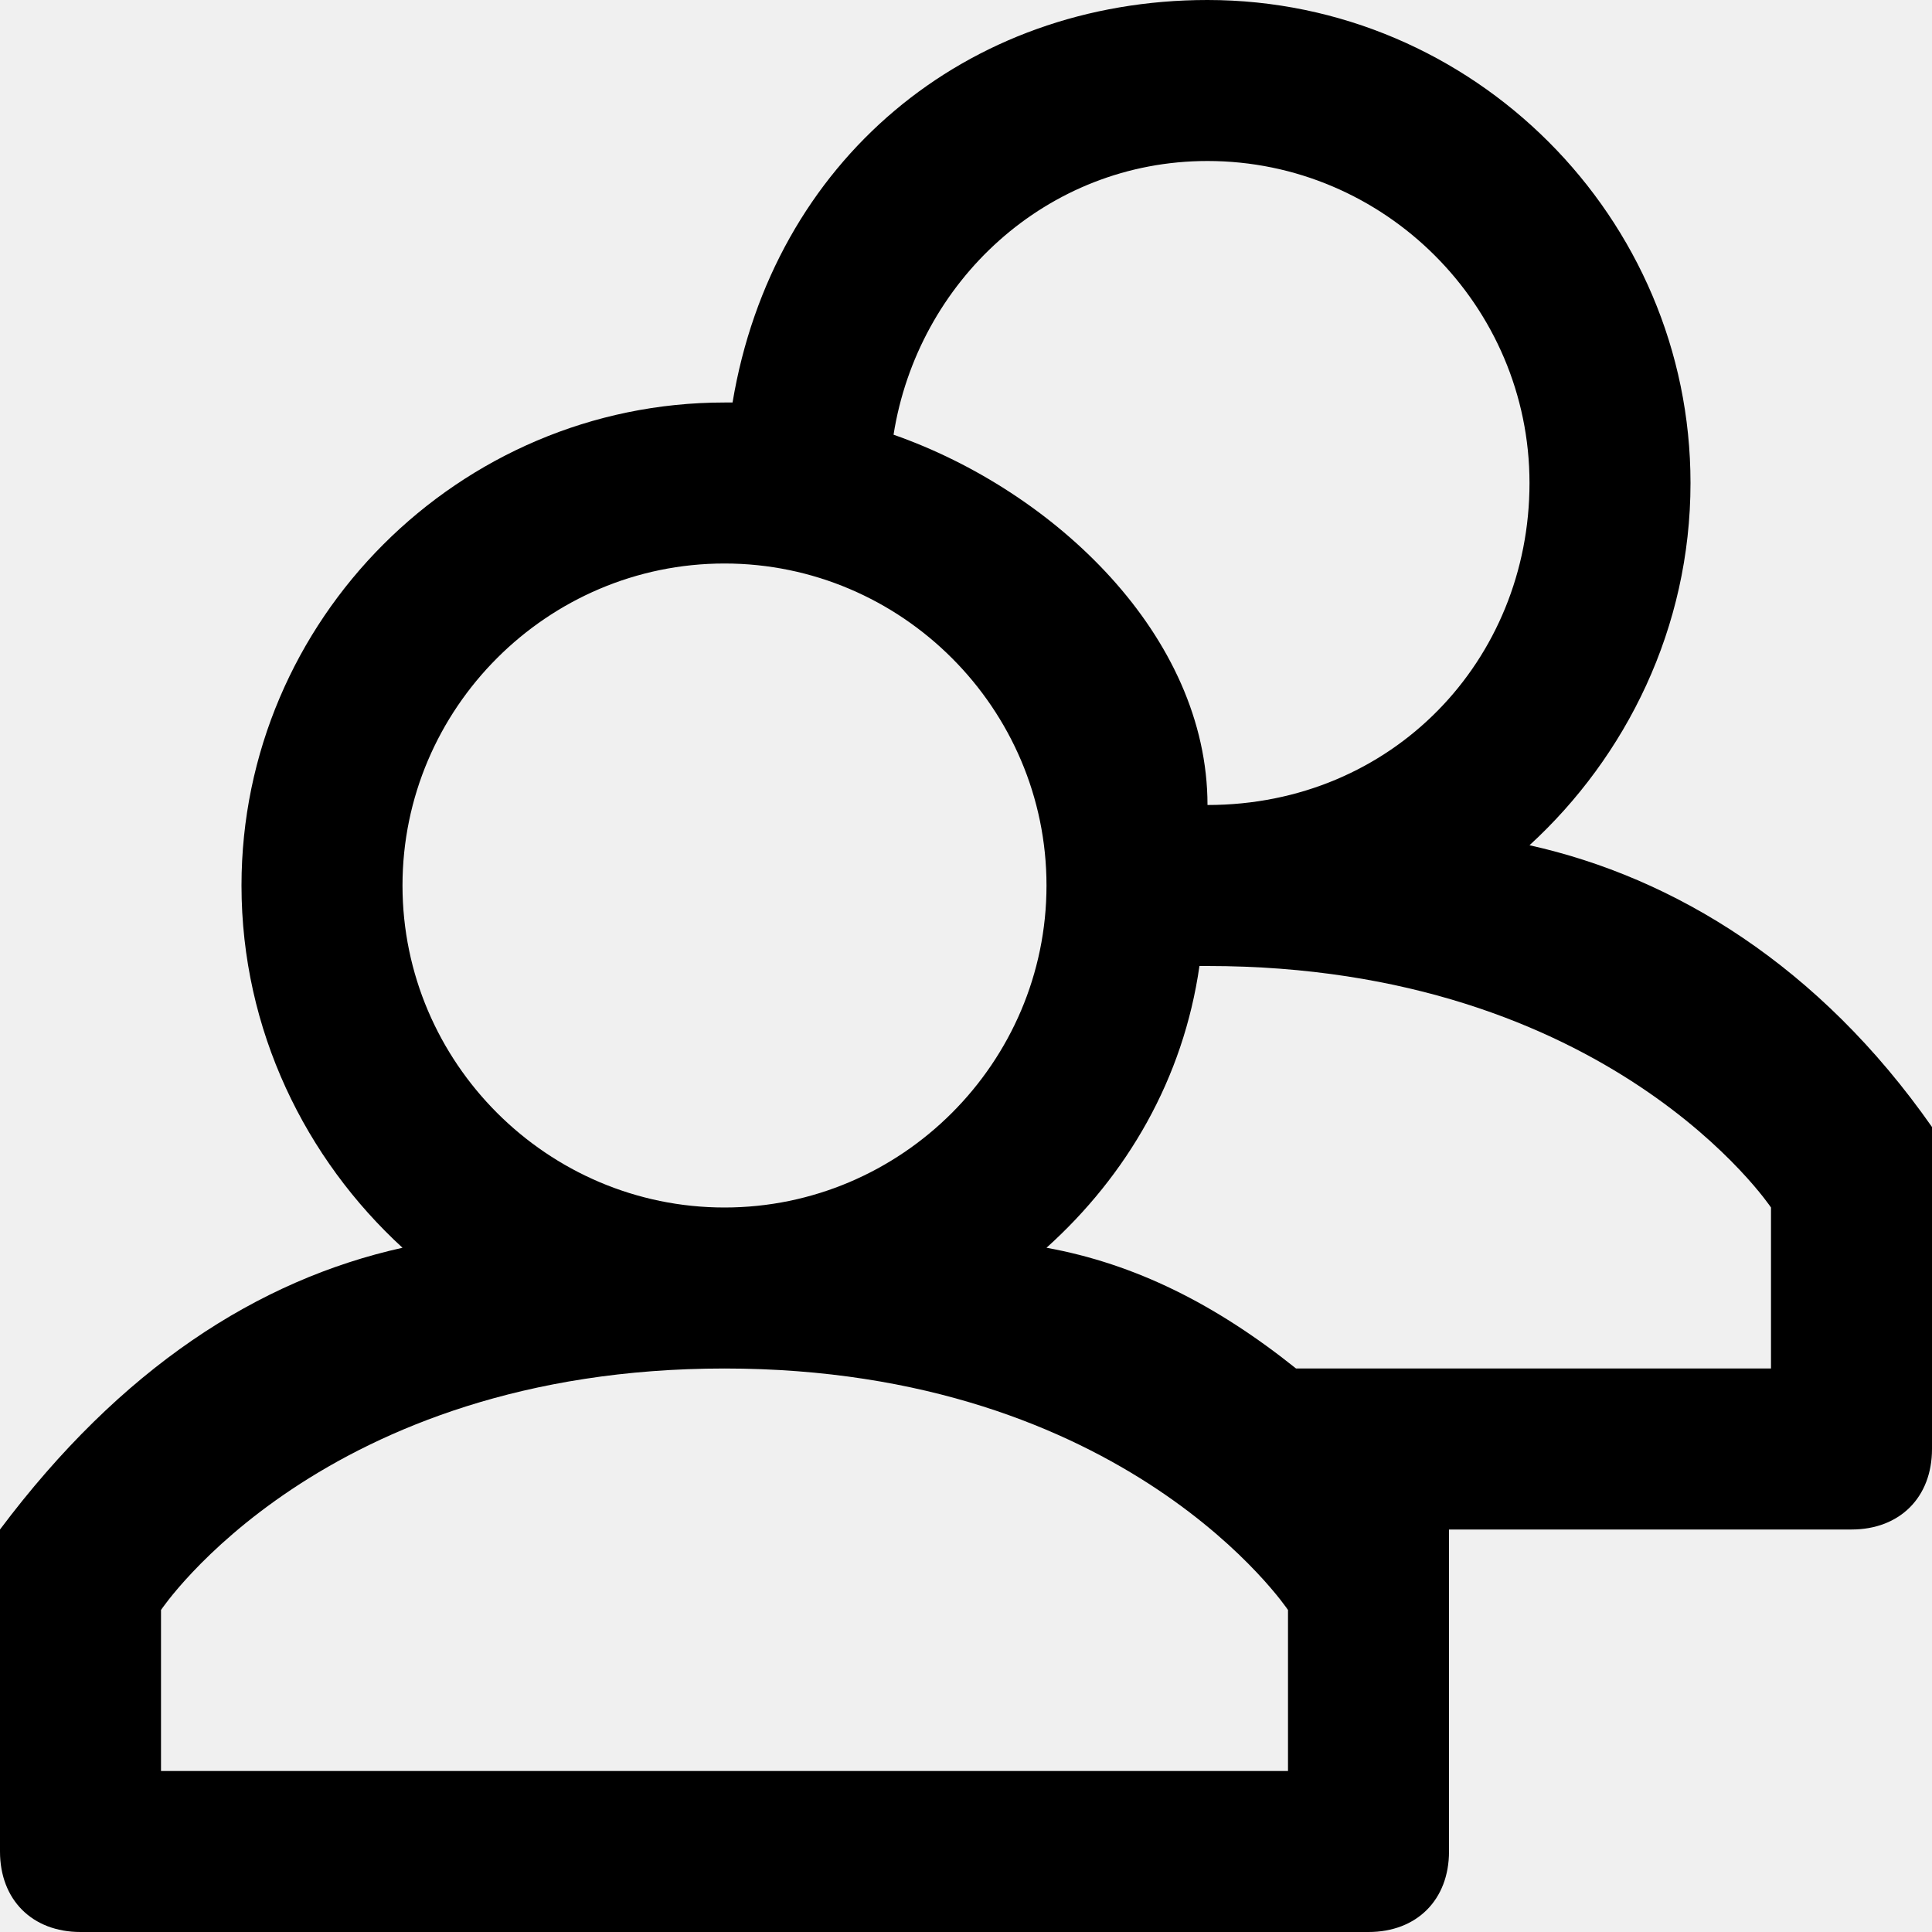
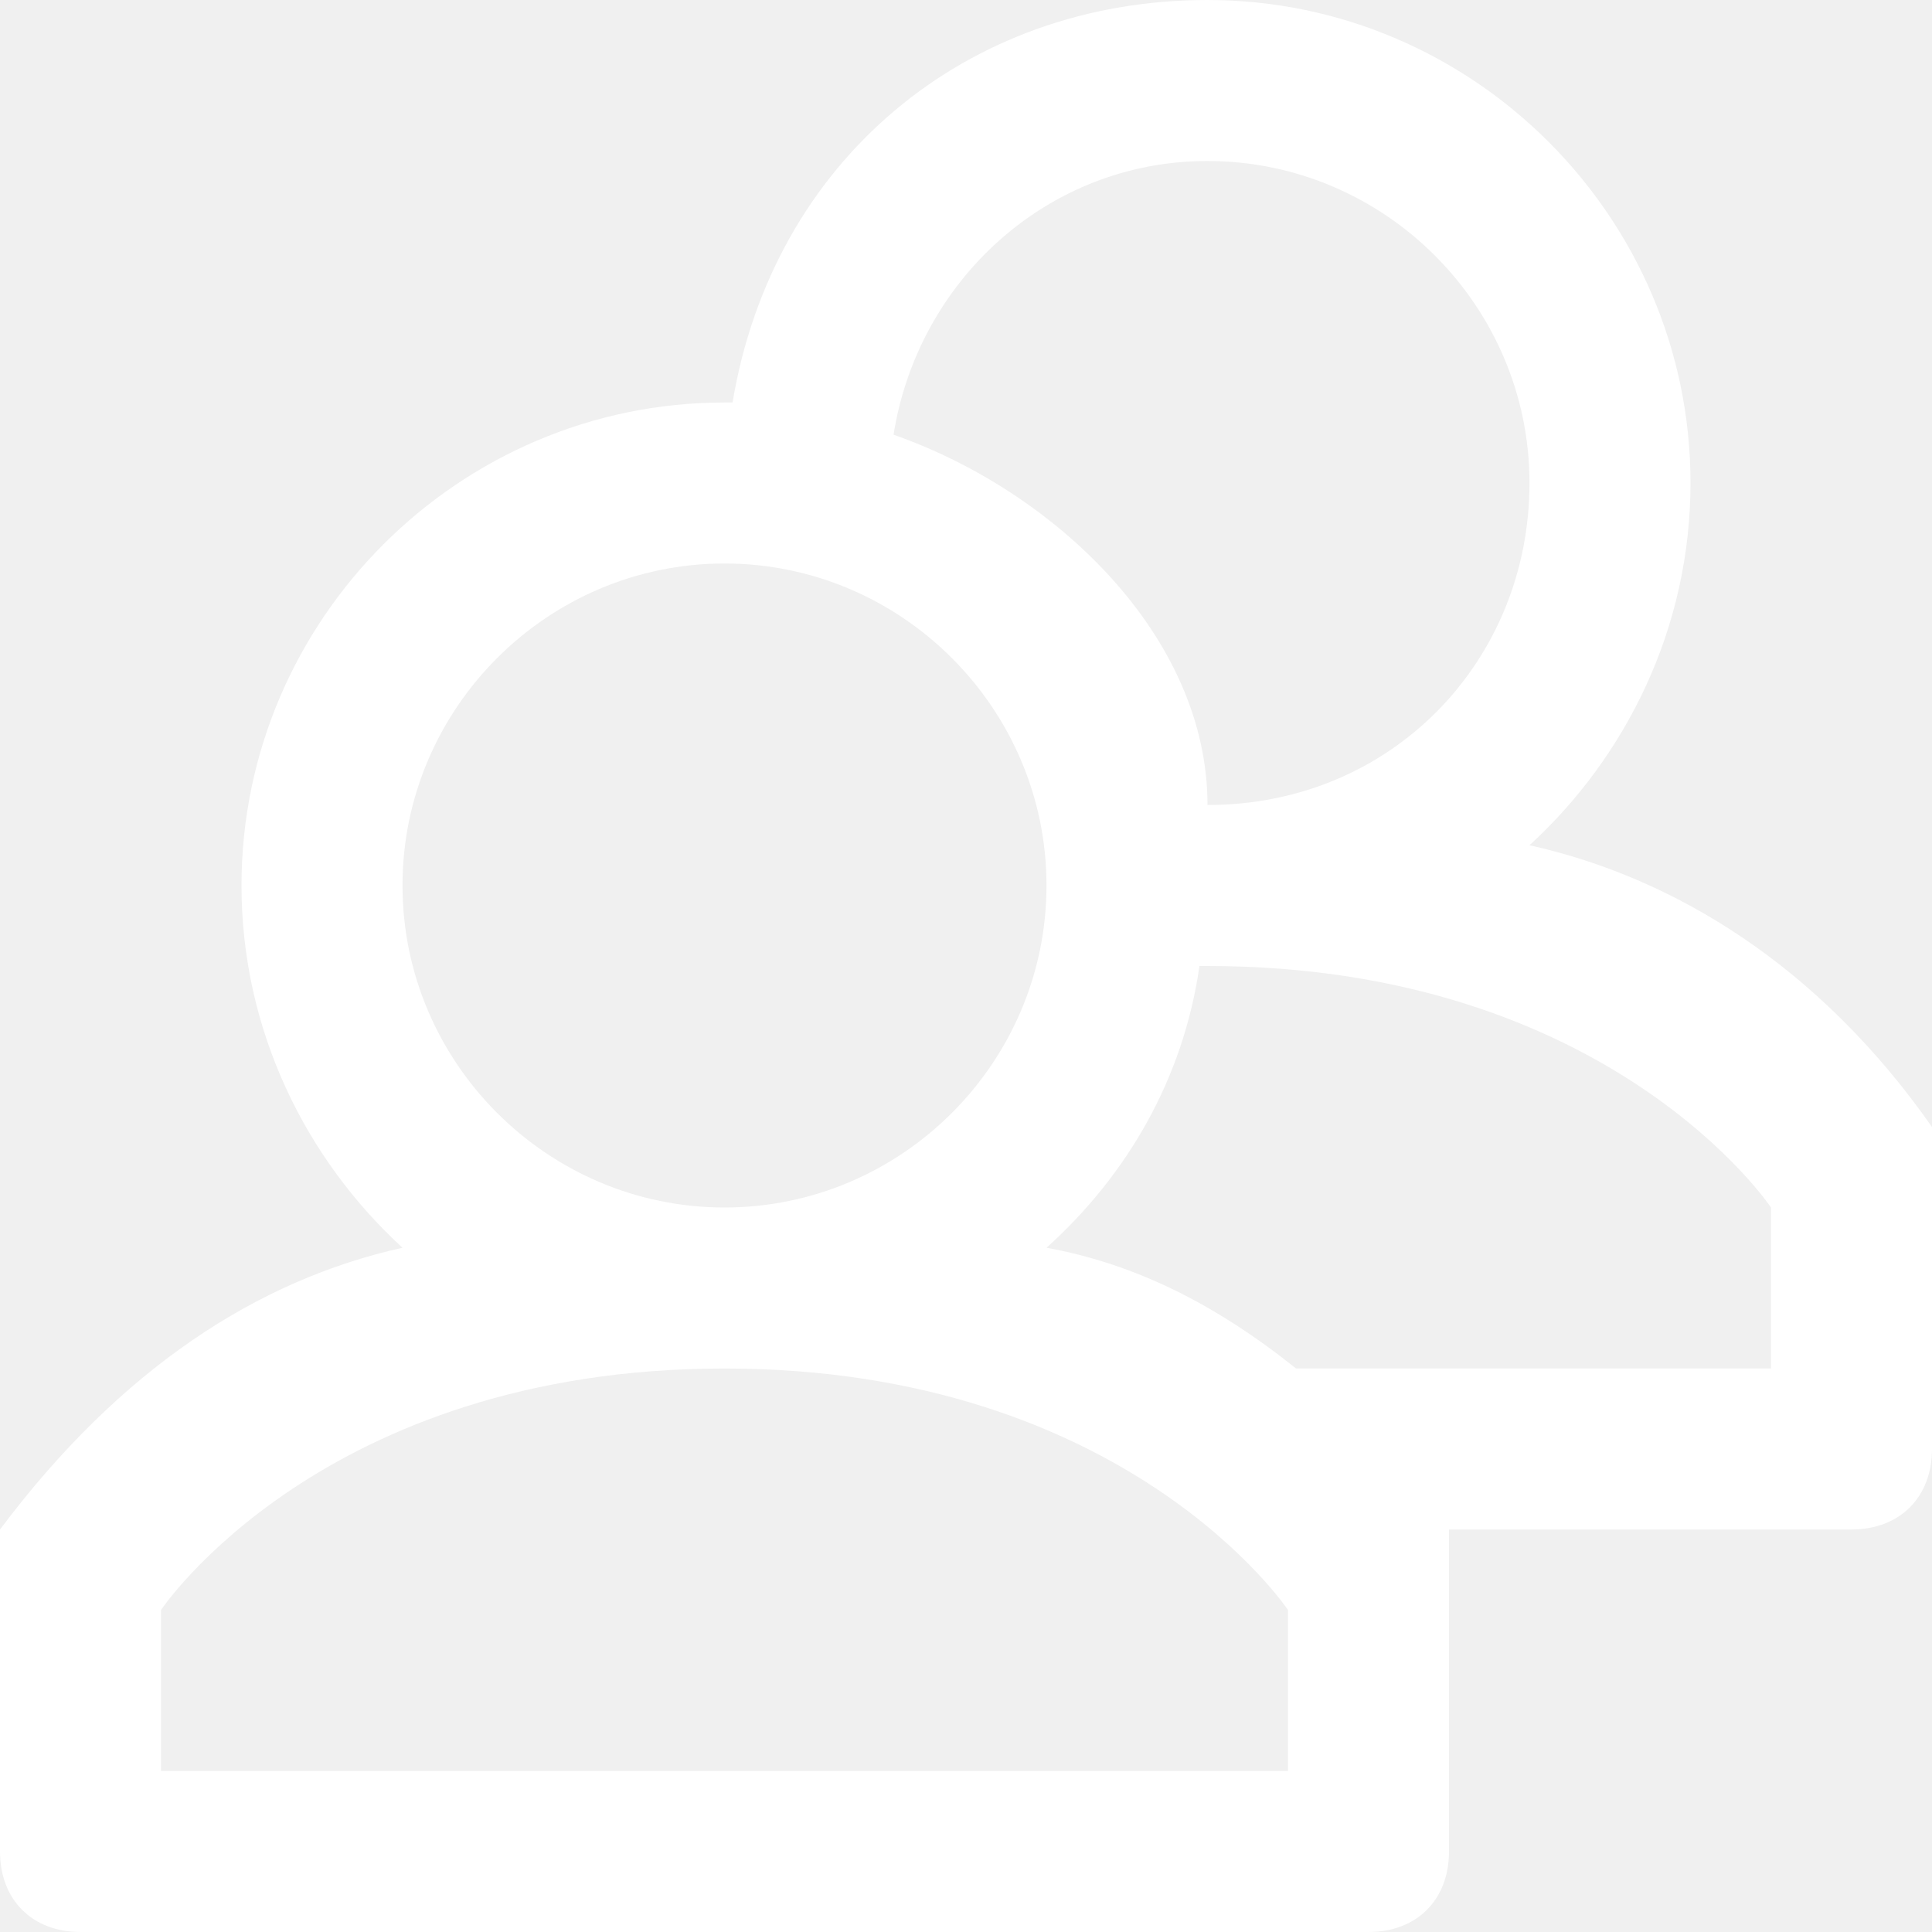
- <svg xmlns="http://www.w3.org/2000/svg" enable-background="new 0 0 24 24" height="24px" id="Layer_1" version="1.1" viewBox="0 0 24 24" width="24px" xml:space="preserve">
-   <path d="M19,10.5c1.2-1.1,2-2.7,2-4.5c0-3.3-2.7-6-6-6c-3,0-5.4,2-5.9,5c0,0,0,0,0,0C9.1,5,9,5,9,5c-3.3,0-6,2.7-6,6  c0,1.8,0.8,3.4,2,4.5C3.2,15.9,1.5,17,0,19v4c0,0.6,0.4,1,1,1h16c0.6,0,1-0.4,1-1v-4h5c0.6,0,1-0.4,1-1v-4  C22.6,12,20.8,10.9,19,10.5z M15,2c2.2,0,4,1.8,4,4s-1.7,4-4,4c0,0,0,0,0,0v0c0-2.1-1.9-3.9-3.9-4.6C11.4,3.5,13,2,15,2z M5,11  c0-2.2,1.8-4,4-4s4,1.8,4,4s-1.8,4-4,4S5,13.2,5,11z M16,22H2v-2c0,0,2-3,7-3s7,3,7,3V22z M22,17h-5.9c-1-0.8-2-1.3-3.1-1.5  c1-0.9,1.7-2.1,1.9-3.5c0,0,0,0,0,0c0,0,0.1,0,0.1,0c5,0,7,3,7,3V17z" />
+ <svg xmlns="http://www.w3.org/2000/svg" enable-background="new 0 0 24 24" height="14px" id="Layer_1" version="1.1" viewBox="0 0 24 24" width="14px" xml:space="preserve">
+   <path fill="white" d="M19,10.5c1.2-1.1,2-2.7,2-4.5c0-3.3-2.7-6-6-6c-3,0-5.4,2-5.9,5c0,0,0,0,0,0C9.1,5,9,5,9,5c-3.3,0-6,2.7-6,6  c0,1.8,0.8,3.4,2,4.5C3.2,15.9,1.5,17,0,19v4c0,0.6,0.4,1,1,1h16c0.6,0,1-0.4,1-1v-4h5c0.6,0,1-0.4,1-1v-4  C22.6,12,20.8,10.9,19,10.5z M15,2c2.2,0,4,1.8,4,4s-1.7,4-4,4c0,0,0,0,0,0v0c0-2.1-1.9-3.9-3.9-4.6C11.4,3.5,13,2,15,2z M5,11  c0-2.2,1.8-4,4-4s4,1.8,4,4s-1.8,4-4,4S5,13.2,5,11z M16,22H2v-2c0,0,2-3,7-3s7,3,7,3V22z M22,17h-5.9c-1-0.8-2-1.3-3.1-1.5  c1-0.9,1.7-2.1,1.9-3.5c0,0,0,0,0,0c0,0,0.1,0,0.1,0c5,0,7,3,7,3V17z" />
</svg>
